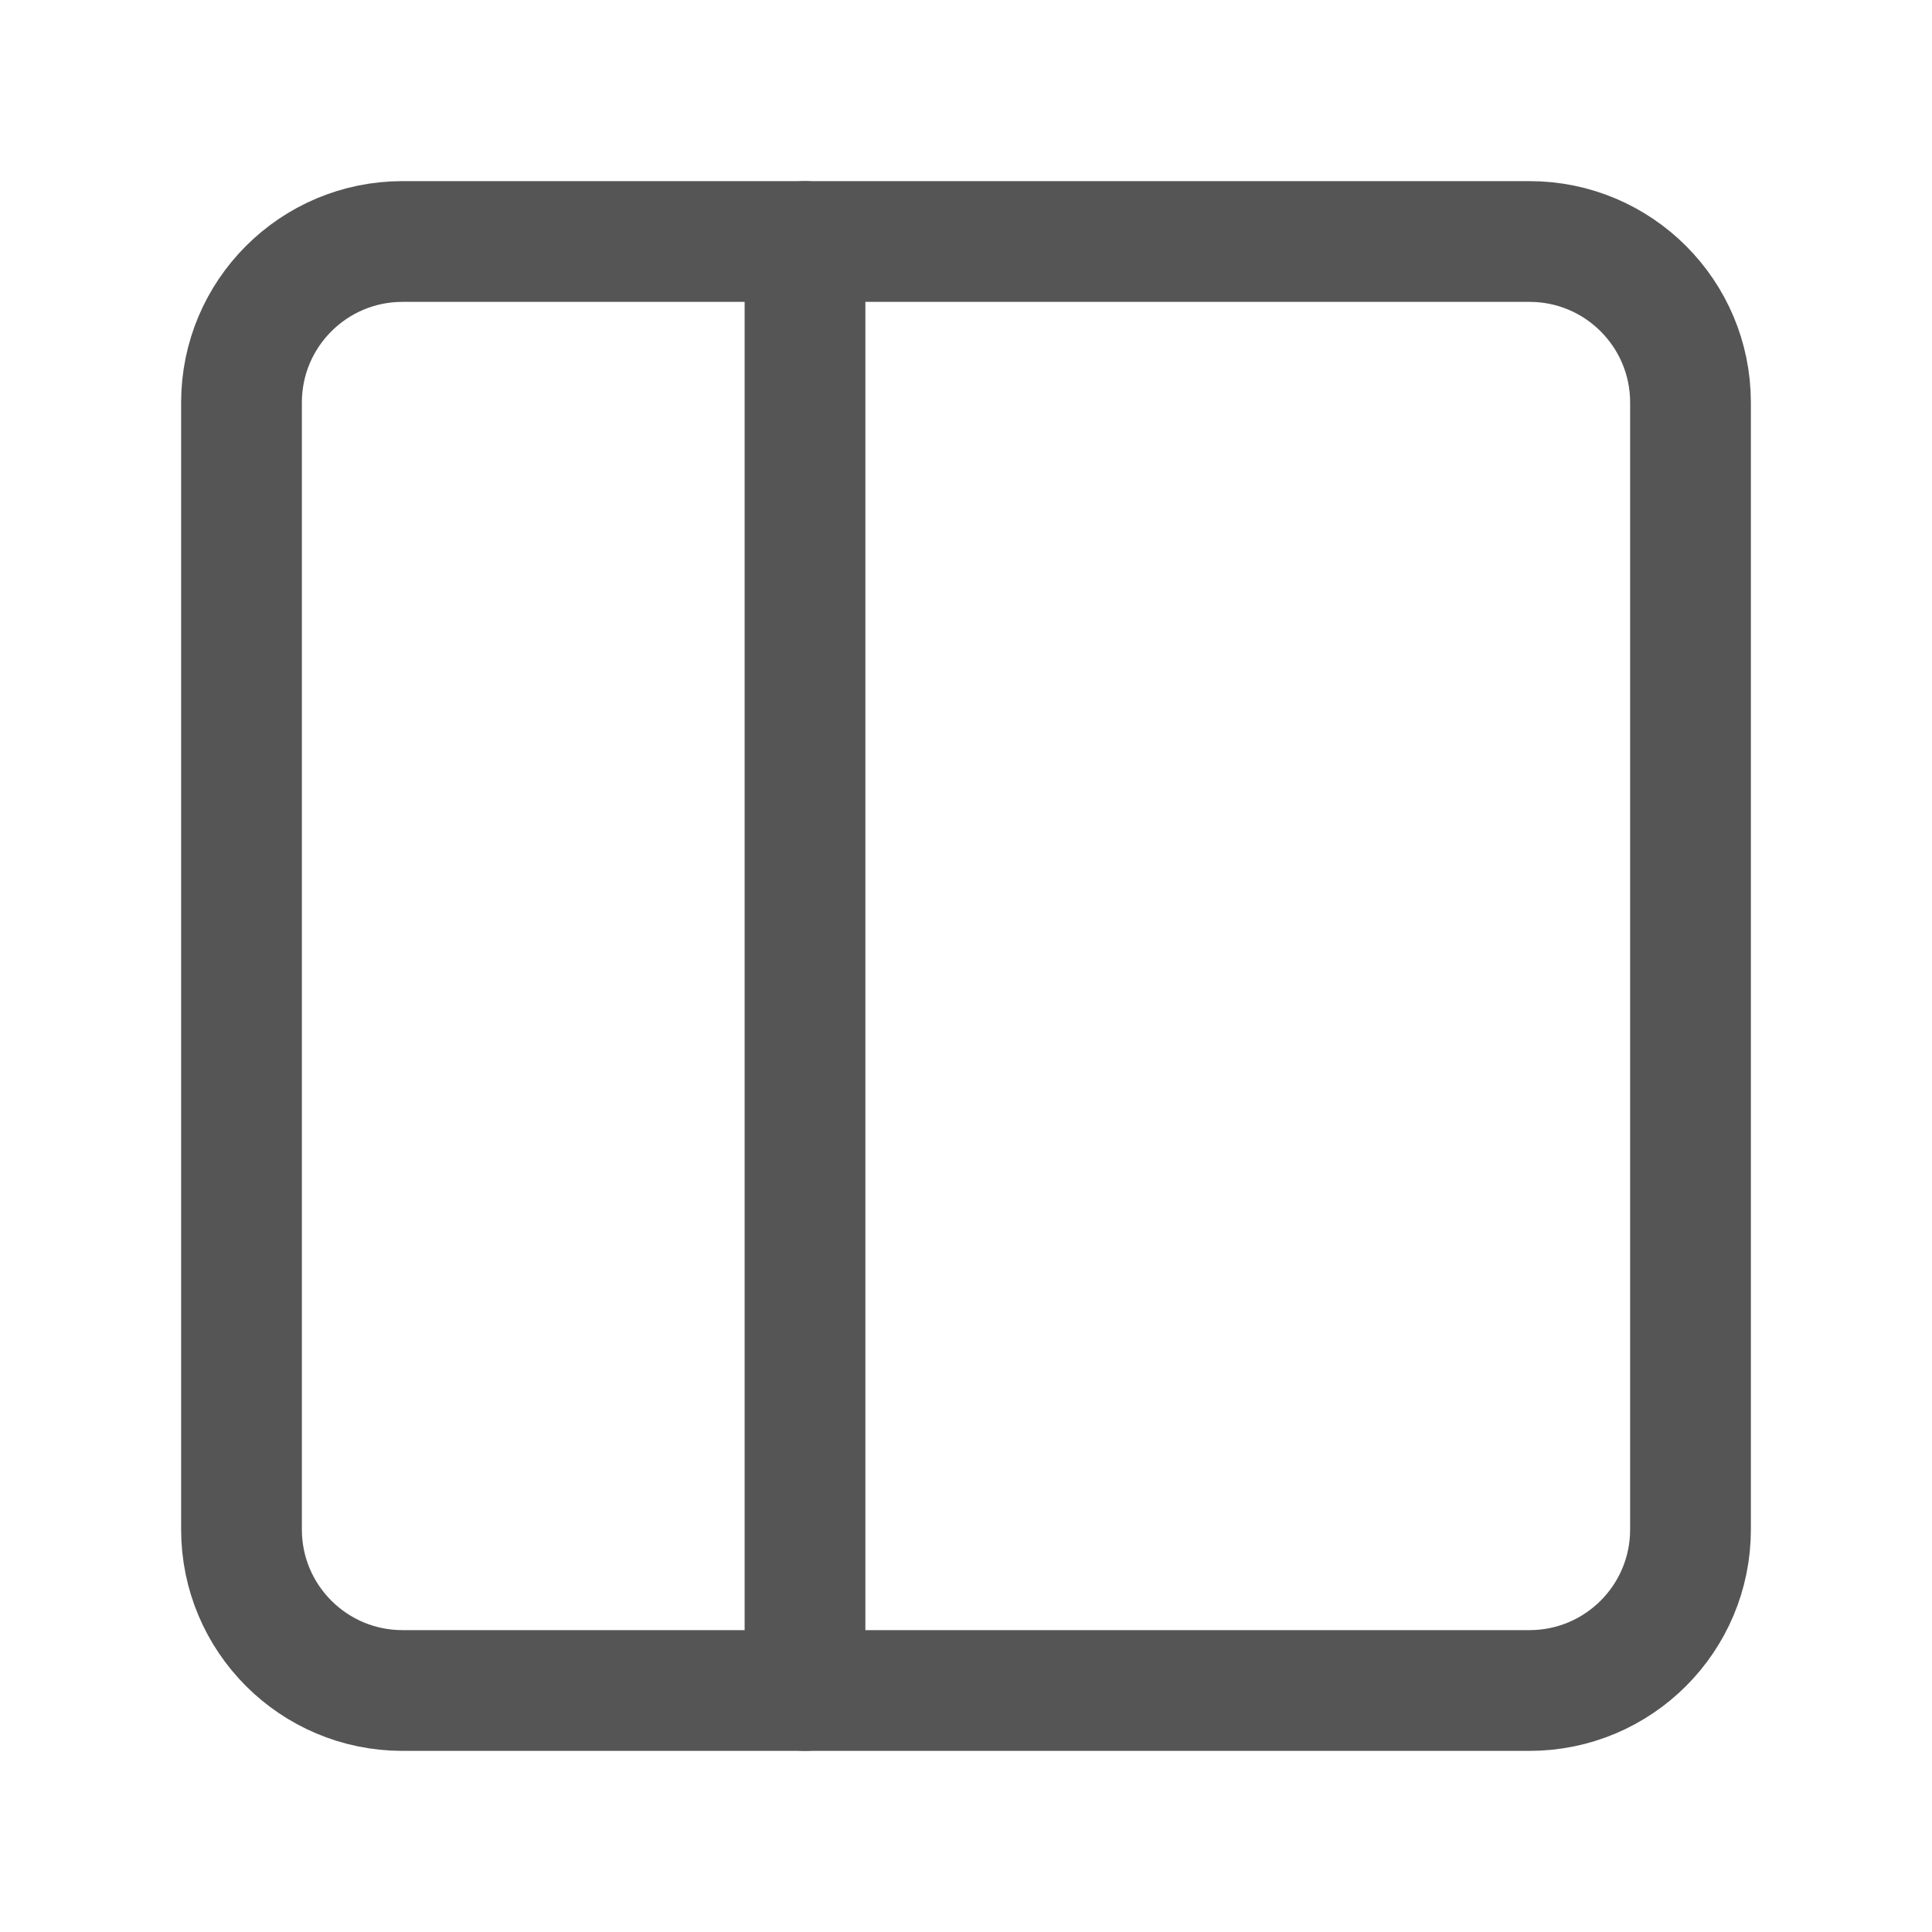
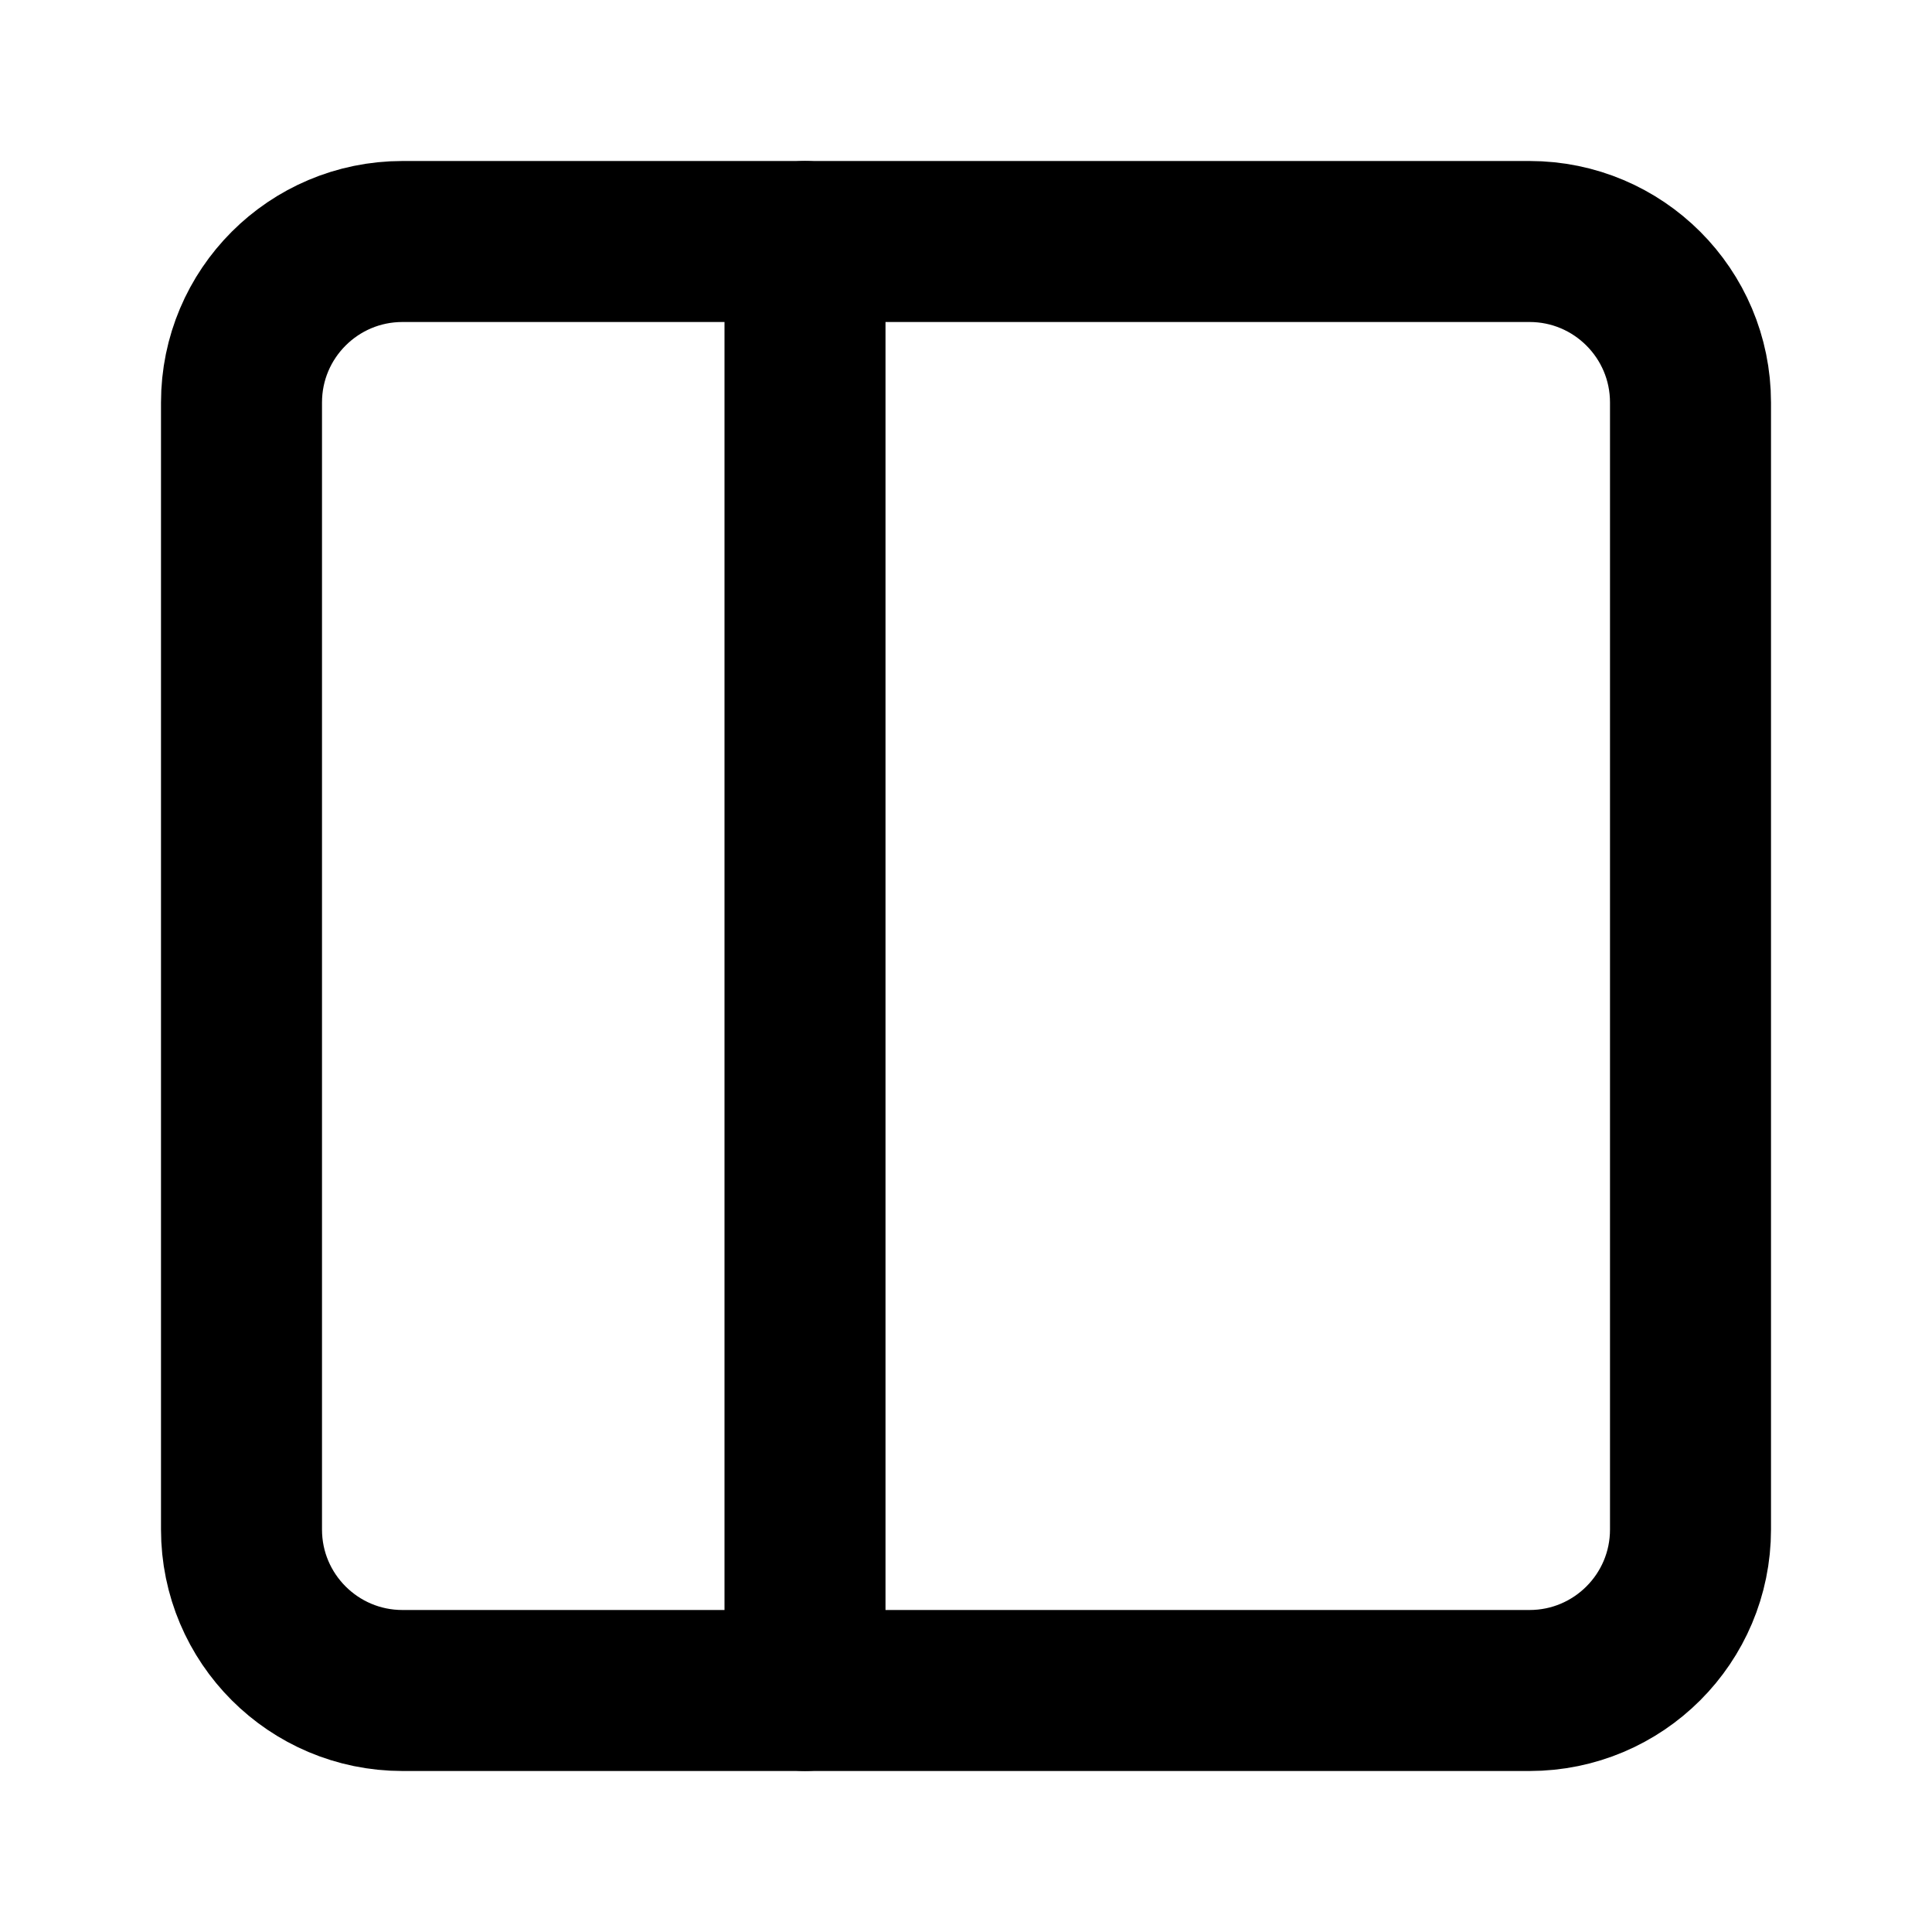
- <svg xmlns="http://www.w3.org/2000/svg" viewBox="0 0 24 24" fill="none" stroke="#555" stroke-width="1.5" stroke-linecap="round" stroke-linejoin="round">
+ <svg xmlns="http://www.w3.org/2000/svg" width="24" height="24" viewBox="0 0 24 24" fill="none" stroke="currentColor" stroke-width="2" stroke-linecap="round" stroke-linejoin="round">
  <rect x="3" y="3" width="18" height="18" rx="2" ry="2" />
  <line x1="10" y1="3" x2="10" y2="21" />
</svg>
